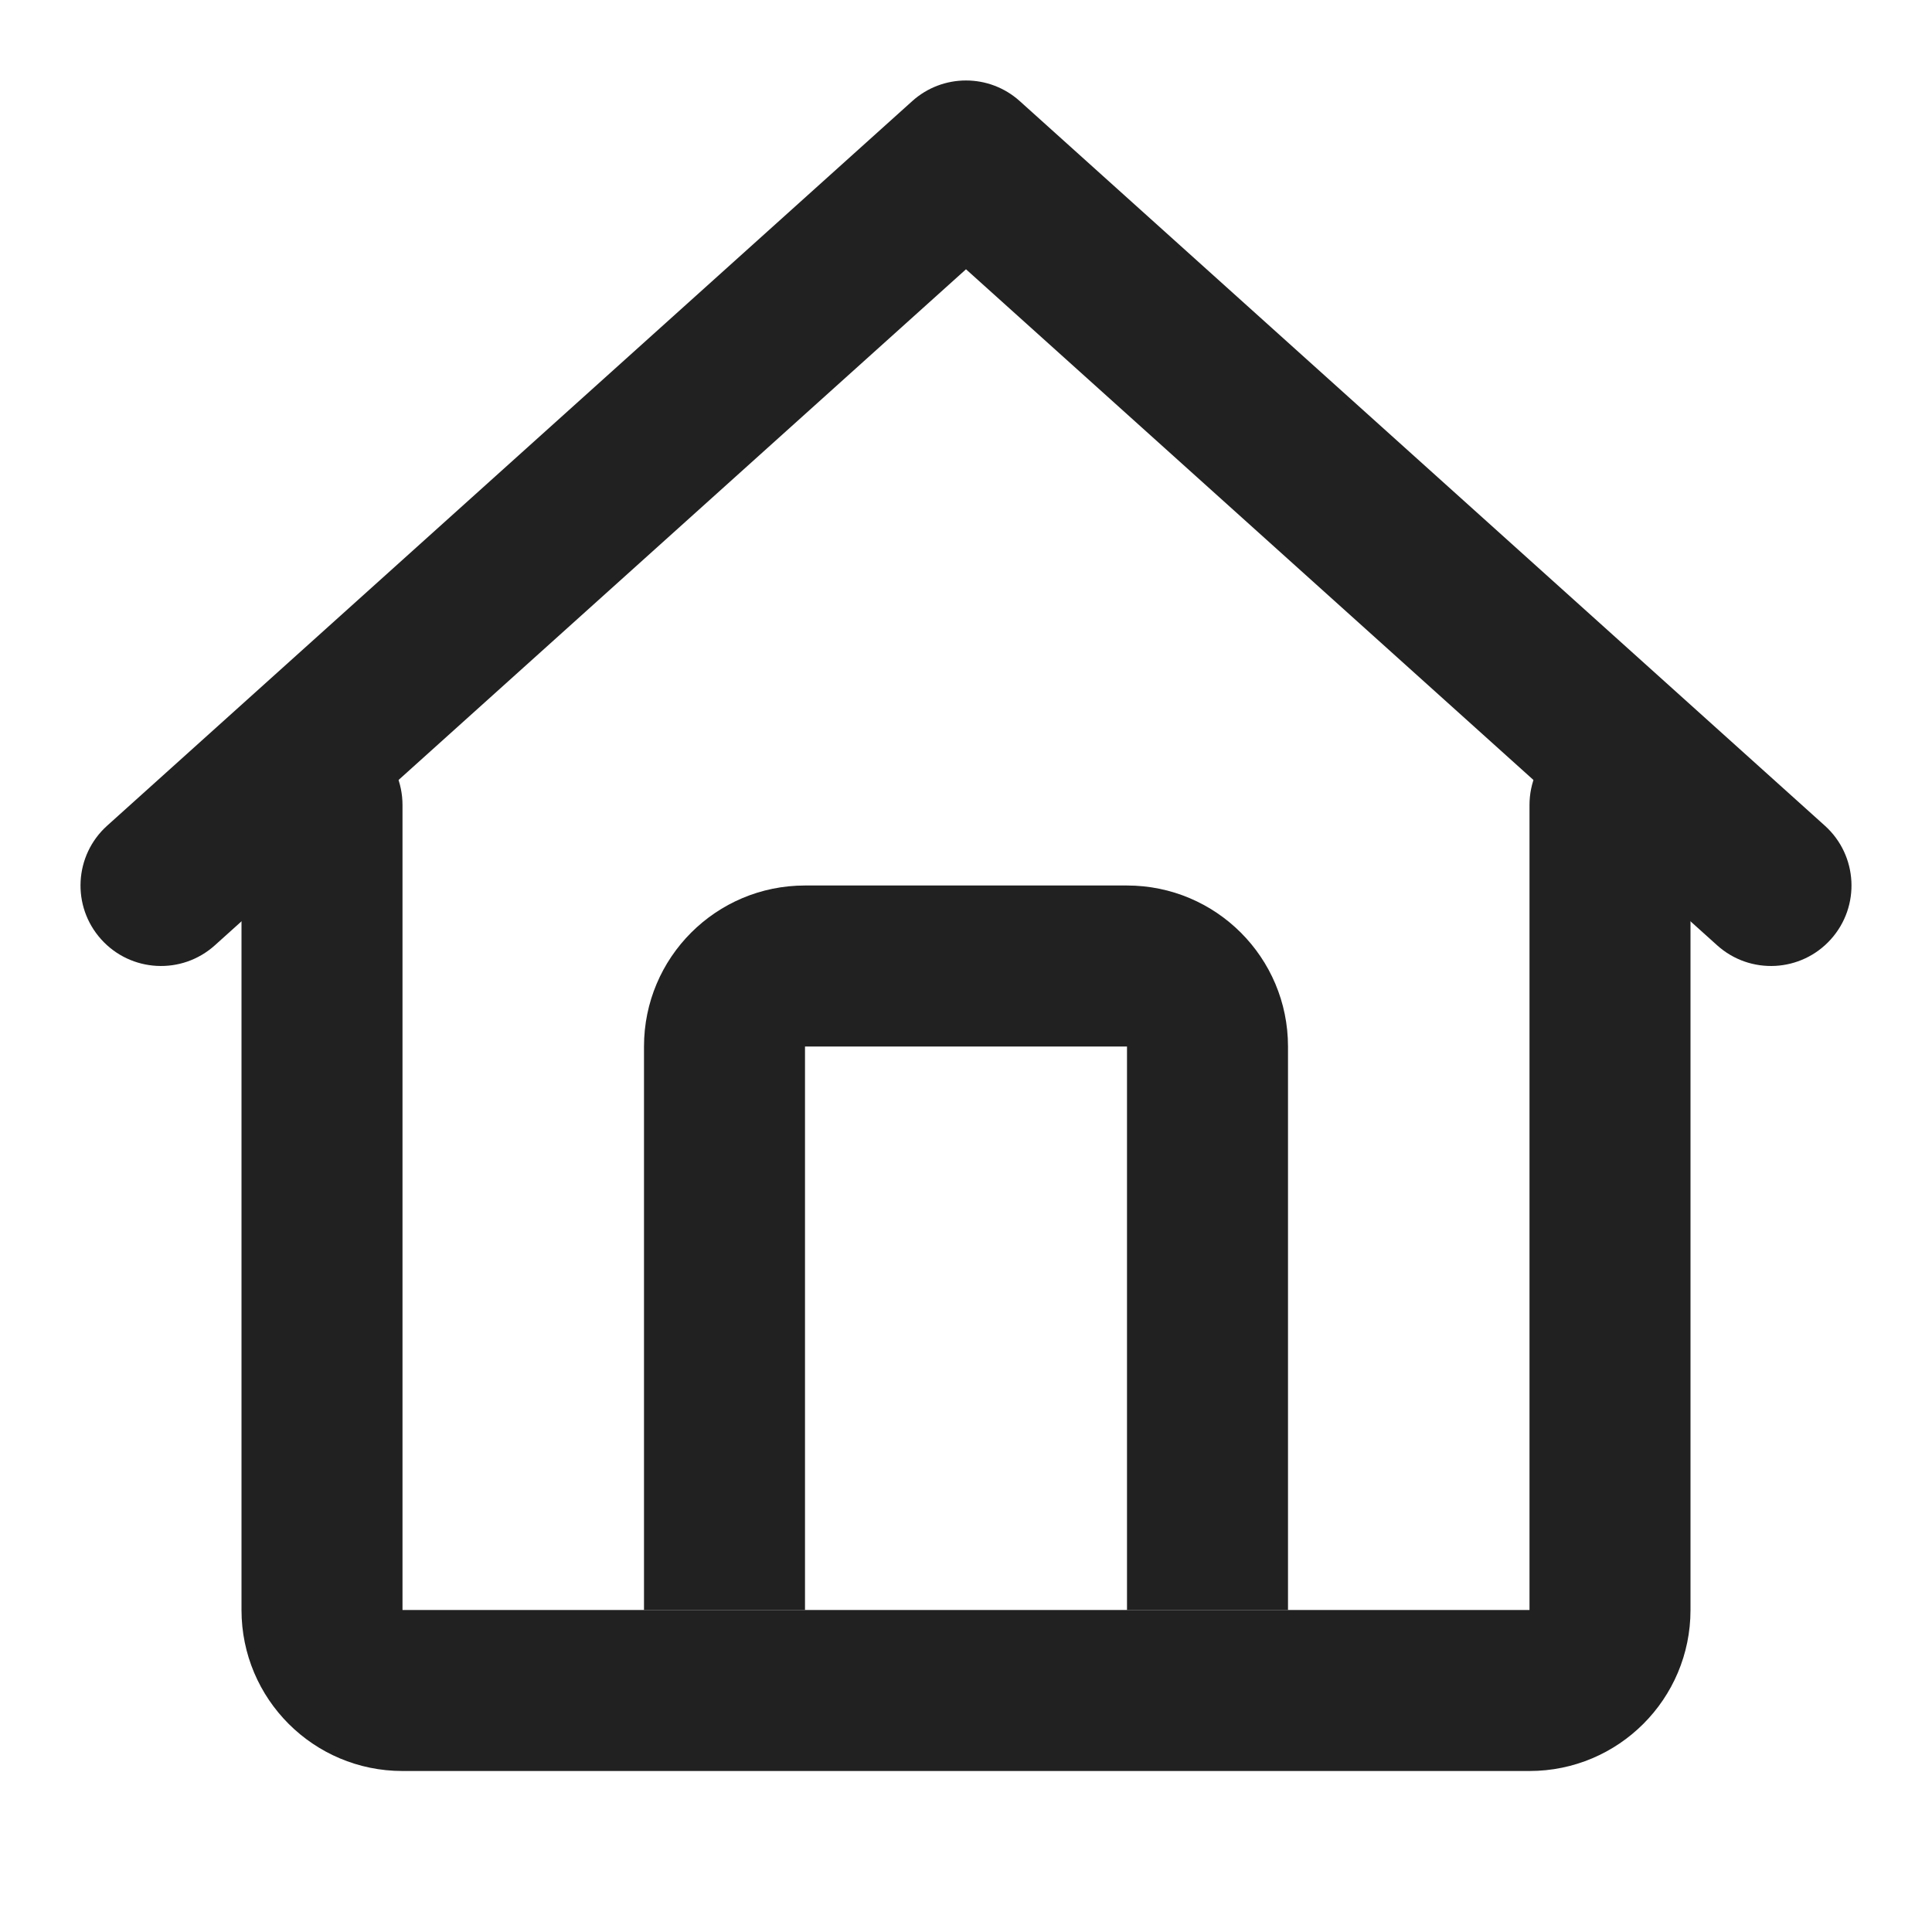
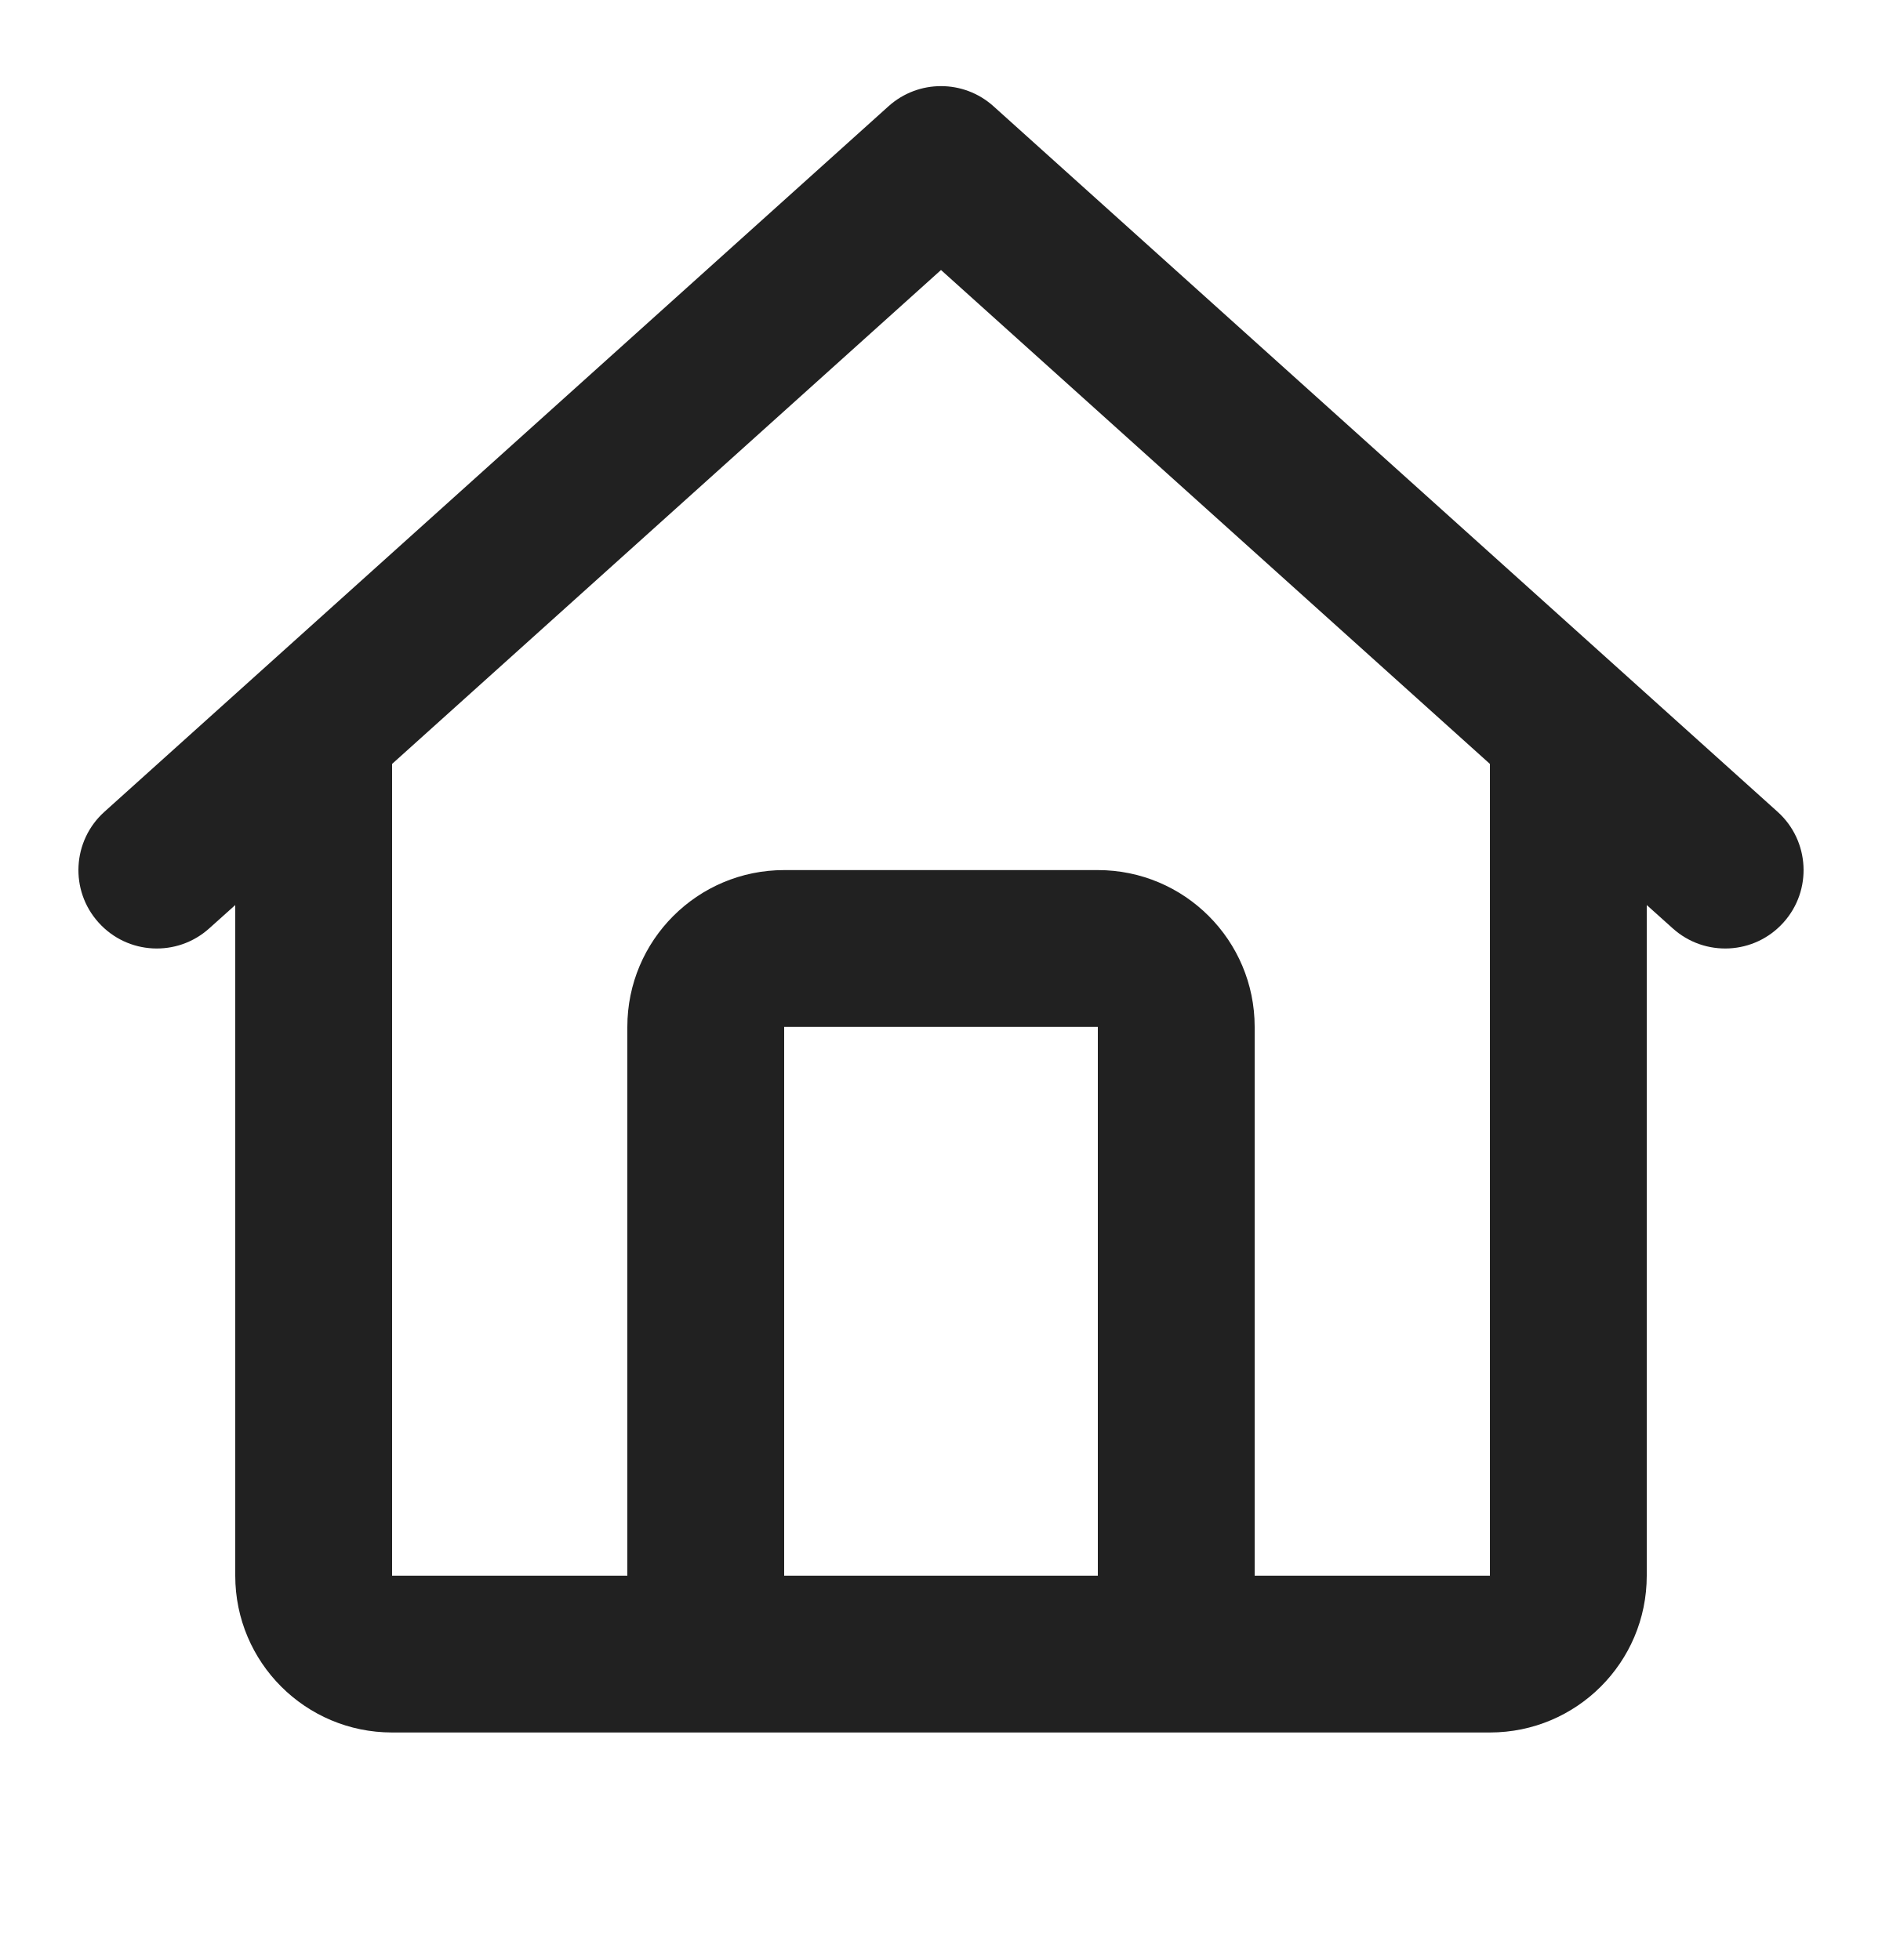
- <svg xmlns="http://www.w3.org/2000/svg" width="24" height="24" viewBox="0 0 24 24" fill="none">
-   <path fill-rule="evenodd" clip-rule="evenodd" d="M4 9C4.552 9 5 9.448 5 10V20H19V10C19 9.448 19.448 9 20 9C20.552 9 21 9.448 21 10V20C21 21.105 20.105 22 19 22H5C3.895 22 3 21.105 3 20V10C3 9.448 3.448 9 4 9Z" fill="#212121" />
-   <path fill-rule="evenodd" clip-rule="evenodd" d="M11.331 1.257C11.711 0.914 12.289 0.914 12.669 1.257L22.669 10.257C23.079 10.626 23.113 11.258 22.743 11.669C22.374 12.079 21.742 12.113 21.331 11.743L12 3.345L2.669 11.743C2.258 12.113 1.626 12.079 1.257 11.669C0.887 11.258 0.921 10.626 1.331 10.257L11.331 1.257Z" fill="#212121" />
-   <path fill-rule="evenodd" clip-rule="evenodd" d="M8 13C8 11.895 8.895 11 10 11H14C15.105 11 16 11.895 16 13V20H14V13H10V20H8V13Z" fill="#212121" />
+ <svg xmlns="http://www.w3.org/2000/svg" width="24" height="25" viewBox="0 0 24 25" fill="none">
+   <path fill-rule="evenodd" clip-rule="evenodd" d="M11.331 1.355C11.711 1.013 12.289 1.013 12.669 1.355L22.669 10.355C23.079 10.724 23.113 11.357 22.743 11.767C22.374 12.178 21.742 12.211 21.331 11.841L21 11.544V20.098C21 21.203 20.105 22.098 19 22.098H5C3.895 22.098 3 21.203 3 20.098V11.544L2.669 11.841C2.258 12.211 1.626 12.178 1.257 11.767C0.887 11.357 0.921 10.724 1.331 10.355L11.331 1.355ZM12 3.444L19 9.744V20.098H16V13.098C16 11.994 15.105 11.098 14 11.098H10C8.895 11.098 8 11.994 8 13.098V20.098H5V9.744L12 3.444ZM10 20.098L14 20.098V13.098H10V20.098Z" fill="#212121" />
</svg>
